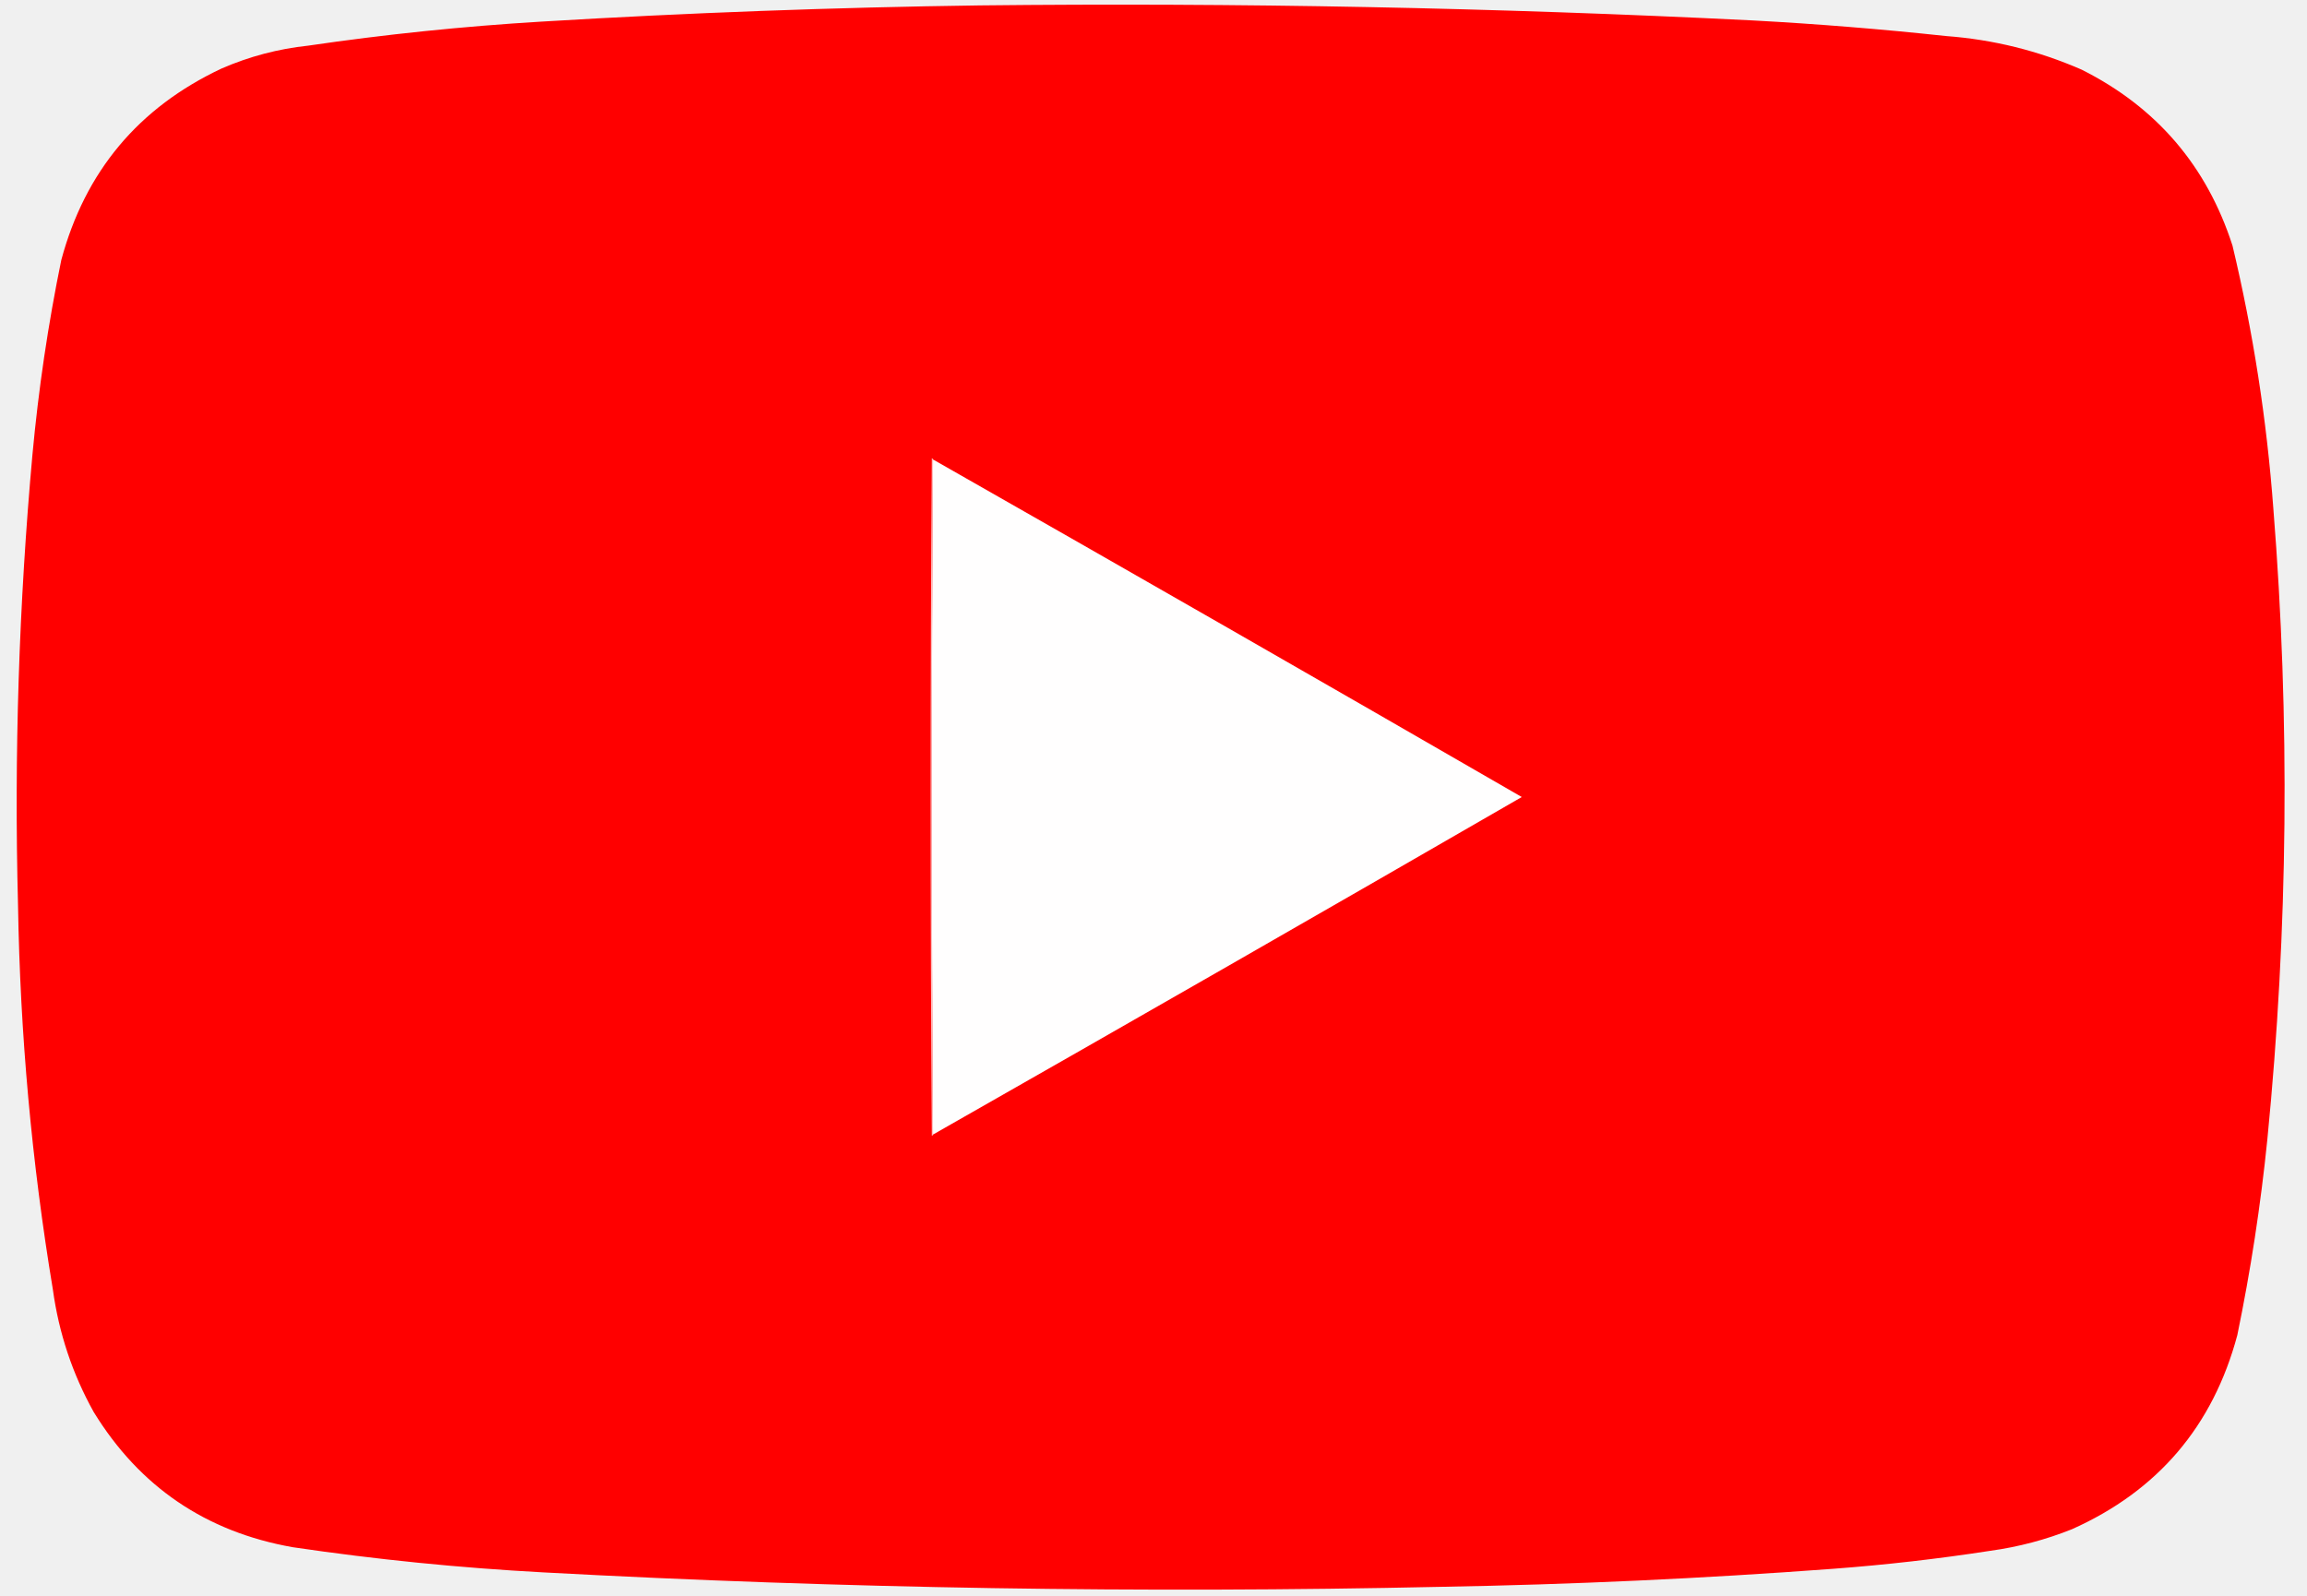
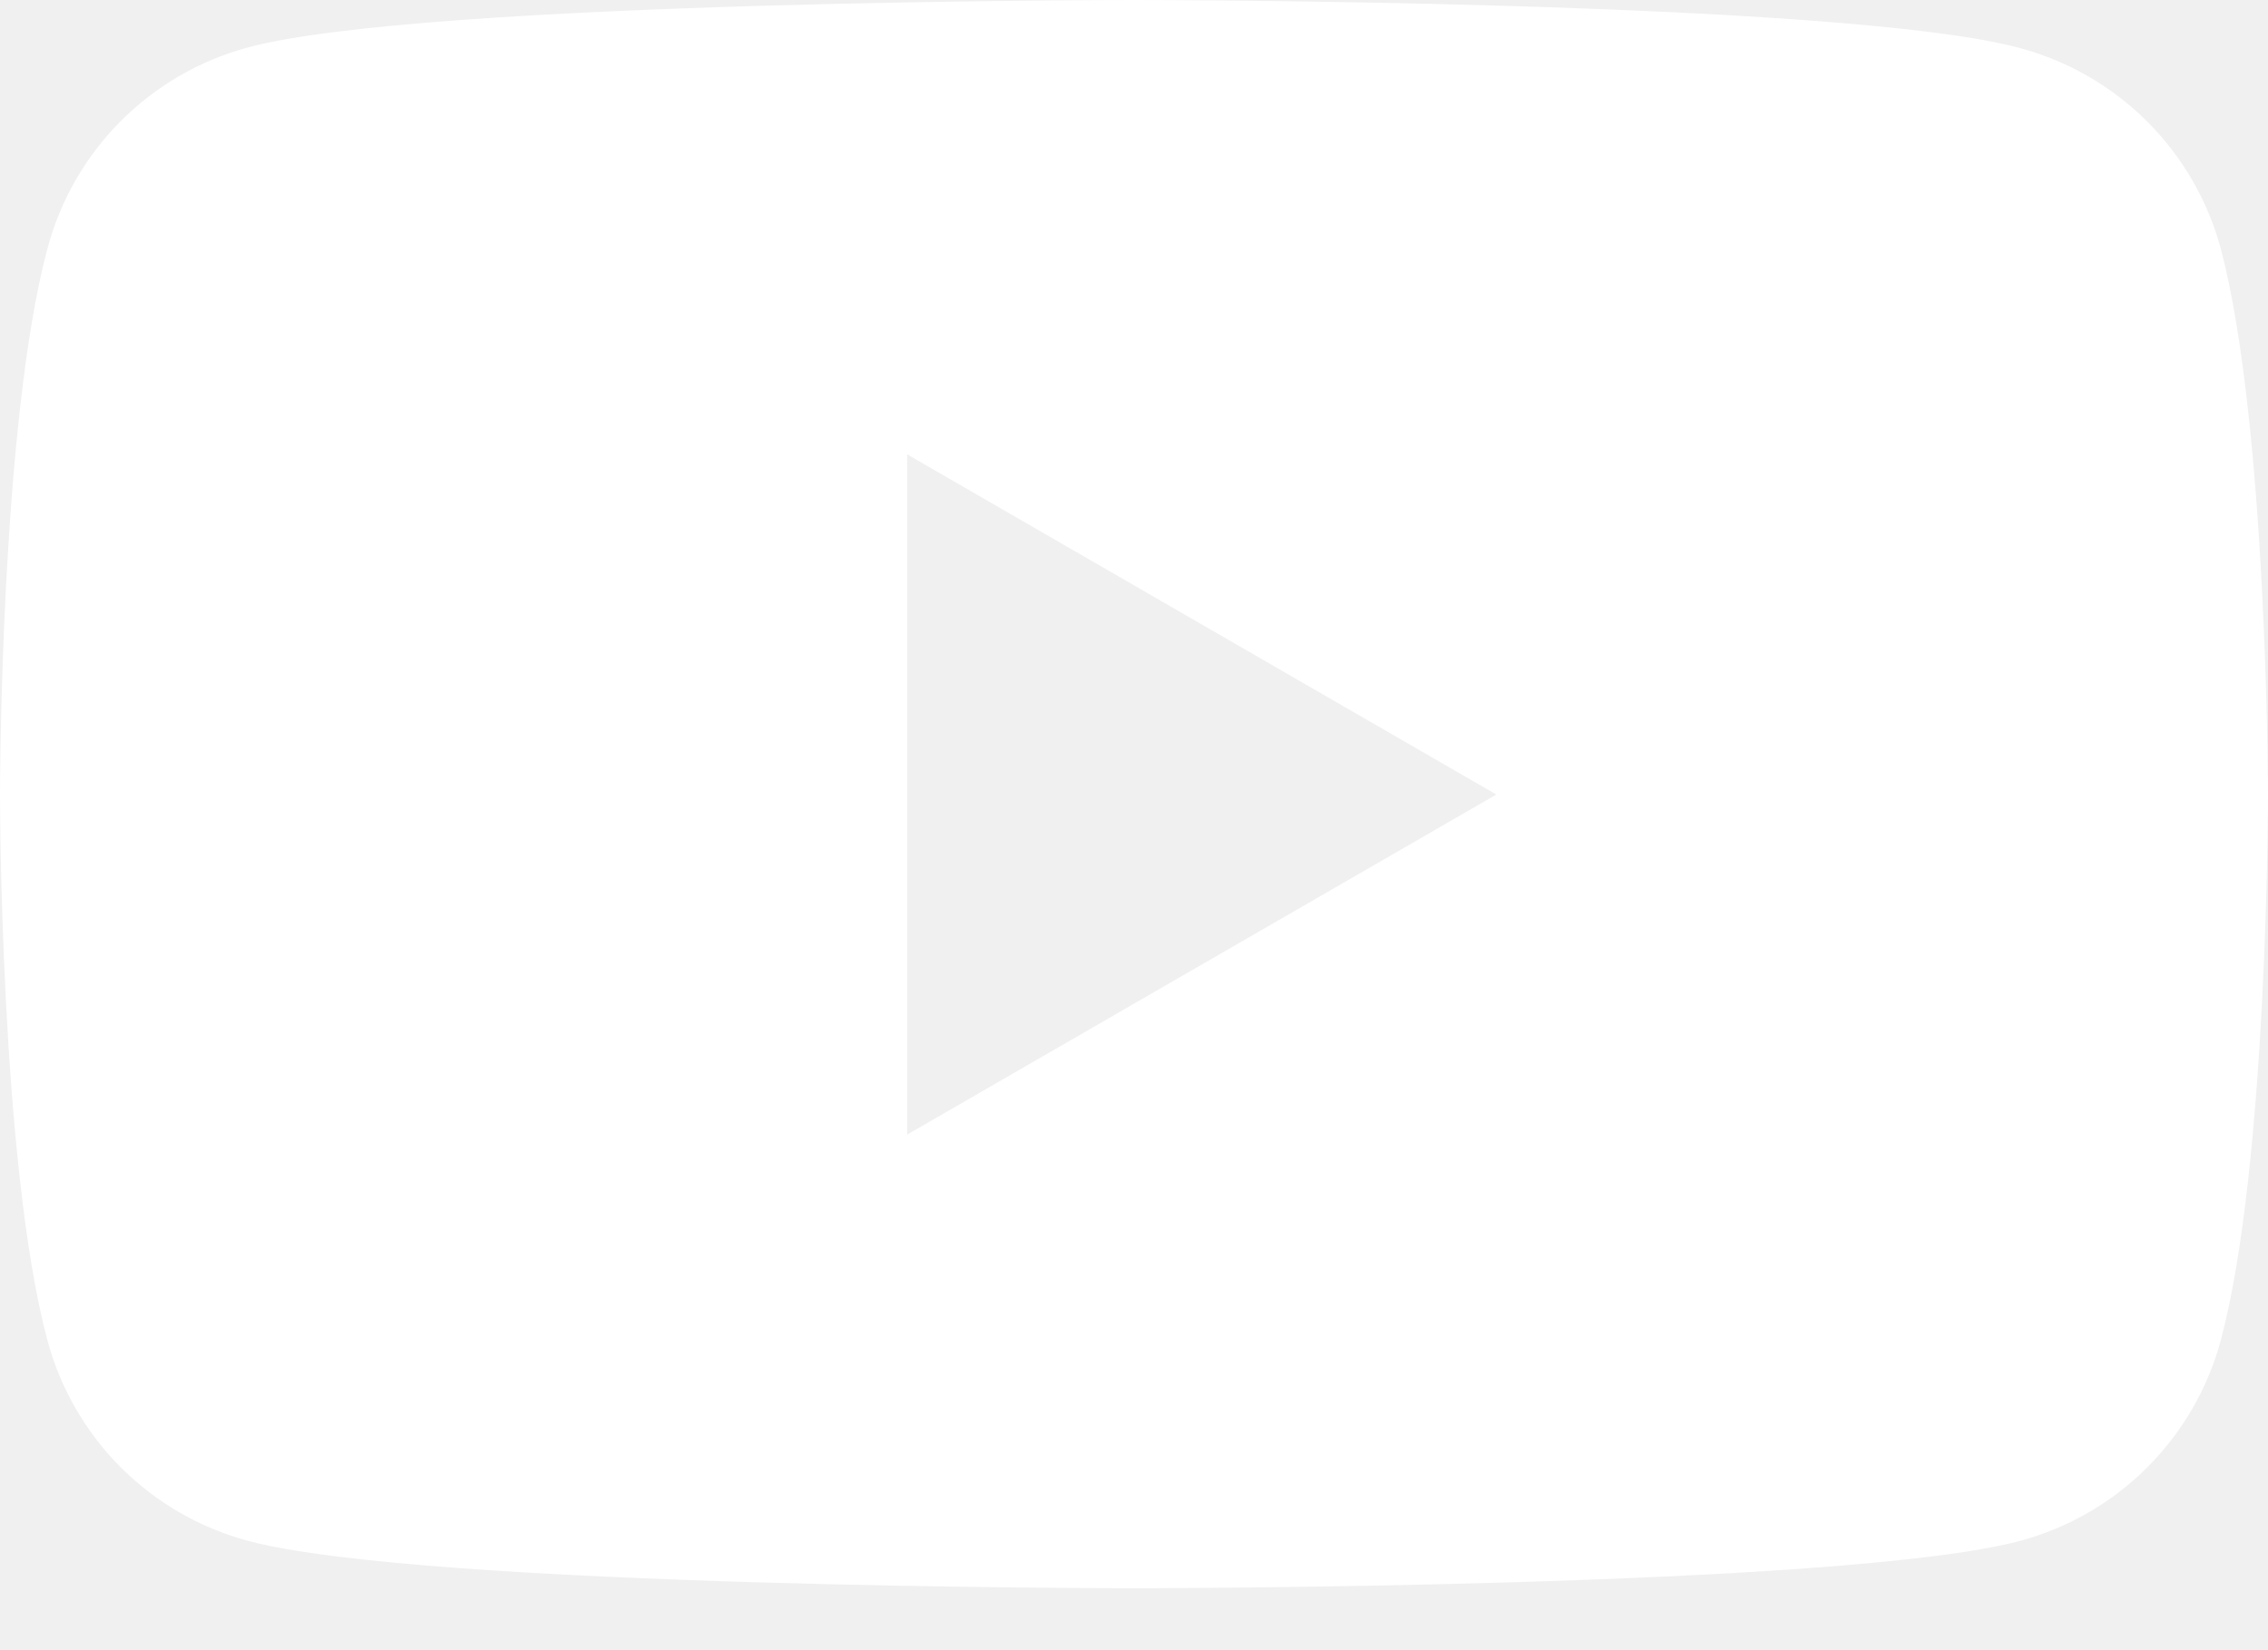
- <svg xmlns="http://www.w3.org/2000/svg" version="1.1" width="1920px" height="1328px" style="shape-rendering:geometricPrecision; text-rendering:geometricPrecision; image-rendering:optimizeQuality; fill-rule:evenodd; clip-rule:evenodd">
-   <g>
-     <path style="opacity:0.999" fill="#ff0000" d="M 815.5,4.5 C 1029.96,2.166 1244.3,6.333 1458.5,17C 1512.28,19.906 1565.95,24.24 1619.5,30C 1658.8,32.909 1696.47,42.243 1732.5,58C 1794.77,89.278 1836.61,138.111 1858,204.5C 1875.2,276.567 1886.53,349.567 1892,423.5C 1905.95,598.647 1904.28,773.647 1887,948.5C 1881.46,1003.27 1873.13,1057.6 1862,1111.5C 1841.75,1187.18 1795.92,1241.02 1724.5,1273C 1702.59,1281.78 1679.93,1287.78 1656.5,1291C 1613.03,1297.73 1569.37,1302.73 1525.5,1306C 1416.98,1314.1 1308.31,1319.1 1199.5,1321C 950.344,1326.45 701.344,1322.45 452.5,1309C 382.499,1305.24 312.832,1298.24 243.5,1288C 171.348,1275.2 116.181,1237.7 78,1175.5C 60.286,1143.69 48.952,1109.69 44,1073.5C 26.395,967.569 16.728,860.902 15,753.5C 11.714,628.267 15.714,503.267 27,378.5C 32.016,324.052 40.016,270.052 51,216.5C 70.836,142.666 115.336,89.499 184.5,57C 207.503,46.998 231.503,40.664 256.5,38C 320.878,28.572 385.545,21.905 450.5,18C 572.223,10.659 693.889,6.159 815.5,4.5 Z" />
-   </g>
-   <g>
-     <path style="opacity:1" fill="#ffc0c0" d="M 776.5,382.5 C 775.167,569.833 775.167,757.167 776.5,944.5C 776.44,945.043 776.107,945.376 775.5,945.5C 774.167,757.5 774.167,569.5 775.5,381.5C 776.107,381.624 776.44,381.957 776.5,382.5 Z" />
-   </g>
-   <g>
-     <path style="opacity:1" fill="#fffefe" d="M 776.5,382.5 C 940.105,475.637 1103.44,569.304 1266.5,663.5C 1103.44,757.696 940.105,851.363 776.5,944.5C 775.167,757.167 775.167,569.833 776.5,382.5 Z" />
-   </g>
+ <svg xmlns="http://www.w3.org/2000/svg" width="22" height="16" viewBox="0 0 22 16" fill="none">
+   <path id="youtubeIcon" d="M21.542 2.412C21.416 1.946 21.17 1.521 20.829 1.18C20.488 0.839 20.063 0.593 19.597 0.467C17.88 3.4542e-07 11 0 11 0C11 0 4.118 1.7271e-07 2.405 0.46C1.938 0.586 1.512 0.833 1.171 1.175C0.829 1.518 0.584 1.945 0.46 2.412C-1.20897e-06 4.127 0 7.708 0 7.708C0 7.708 -1.20897e-06 11.288 0.46 13.003C0.585 13.469 0.831 13.894 1.172 14.236C1.514 14.577 1.939 14.823 2.405 14.948C4.12 15.408 11 15.408 11 15.408C11 15.408 17.882 15.408 19.597 14.948C20.063 14.822 20.488 14.577 20.829 14.235C21.17 13.894 21.416 13.469 21.542 13.003C22 11.288 22 7.708 22 7.708C22 7.708 21.995 4.127 21.542 2.412ZM8.8 11.007V4.408L14.515 7.708L8.8 11.007Z" fill="white" />
</svg>
